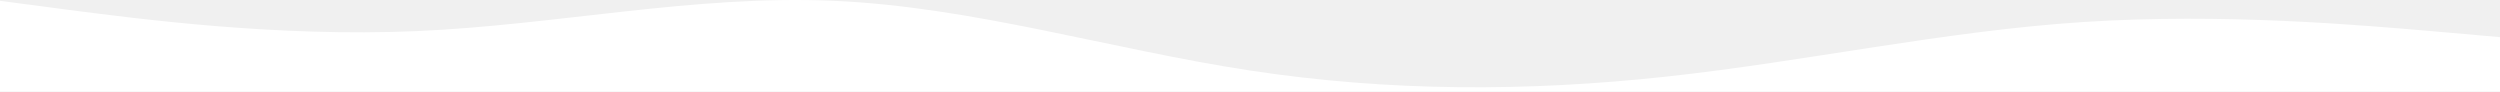
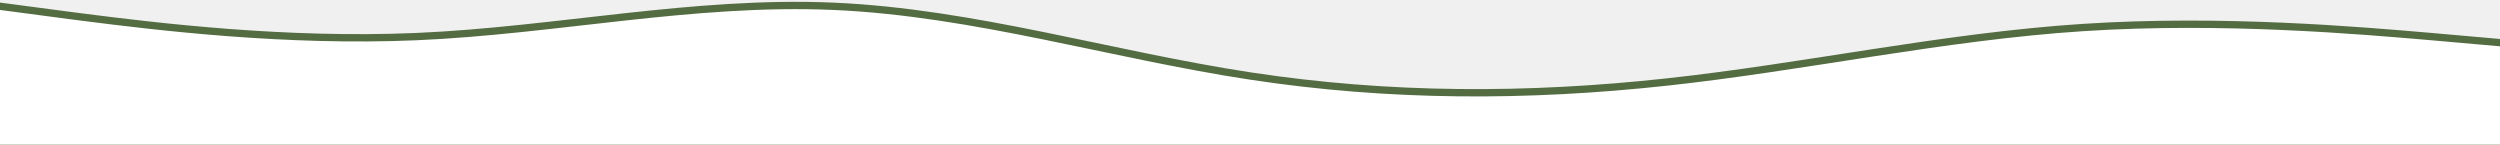
- <svg xmlns="http://www.w3.org/2000/svg" width="1366" height="50" viewBox="0 0 1366 50" fill="none">
-   <path fill-rule="evenodd" clip-rule="evenodd" d="M0 0.436L37.565 5.404C76.268 10.373 151.398 20.311 227.667 16.998C303.935 13.686 379.065 -2.877 455.333 0.436C531.602 3.748 606.732 26.936 683 38.53C759.268 50.124 834.398 50.124 910.667 41.843C986.935 33.562 1062.07 16.998 1138.33 12.03C1214.6 7.061 1289.73 13.686 1328.43 16.998L1366 20.311V50H1328.43C1289.73 50 1218.27 50 1142 50C1065.73 50 986.935 50 910.667 50C834.398 50 762.5 50 683 50C606.732 50 531.602 50 455.333 50C379.065 50 303.935 50 227.667 50C151.398 50 76.268 50 37.565 50H0V0.436Z" fill="white" />
+ <svg xmlns="http://www.w3.org/2000/svg" width="1366" height="79" viewBox="0 0 1366 79" fill="none">
+   <path d="M1368 77H-2V3.153L0.263 3.453L37.819 8.421L45.495 9.406C85.912 14.579 156.261 23.098 227.58 20C265.628 18.347 303.374 13.391 341.282 9.244C379.148 5.102 417.125 1.774 455.42 3.438C493.716 5.101 531.692 11.752 569.563 19.417C607.482 27.091 645.231 35.766 683.301 41.553C759.372 53.117 834.326 53.12 910.451 44.855C948.529 40.72 986.318 34.518 1024.2 28.717C1062.05 22.919 1099.98 17.525 1138.2 15.034C1214.64 10.054 1289.91 16.694 1328.61 20.006H1328.61L1366.18 23.319L1368 23.48V77Z" fill="white" stroke="#546C42" stroke-width="4" />
+   <line y1="76.5" x2="1366" y2="76.5" stroke="white" stroke-width="5" />
</svg>
